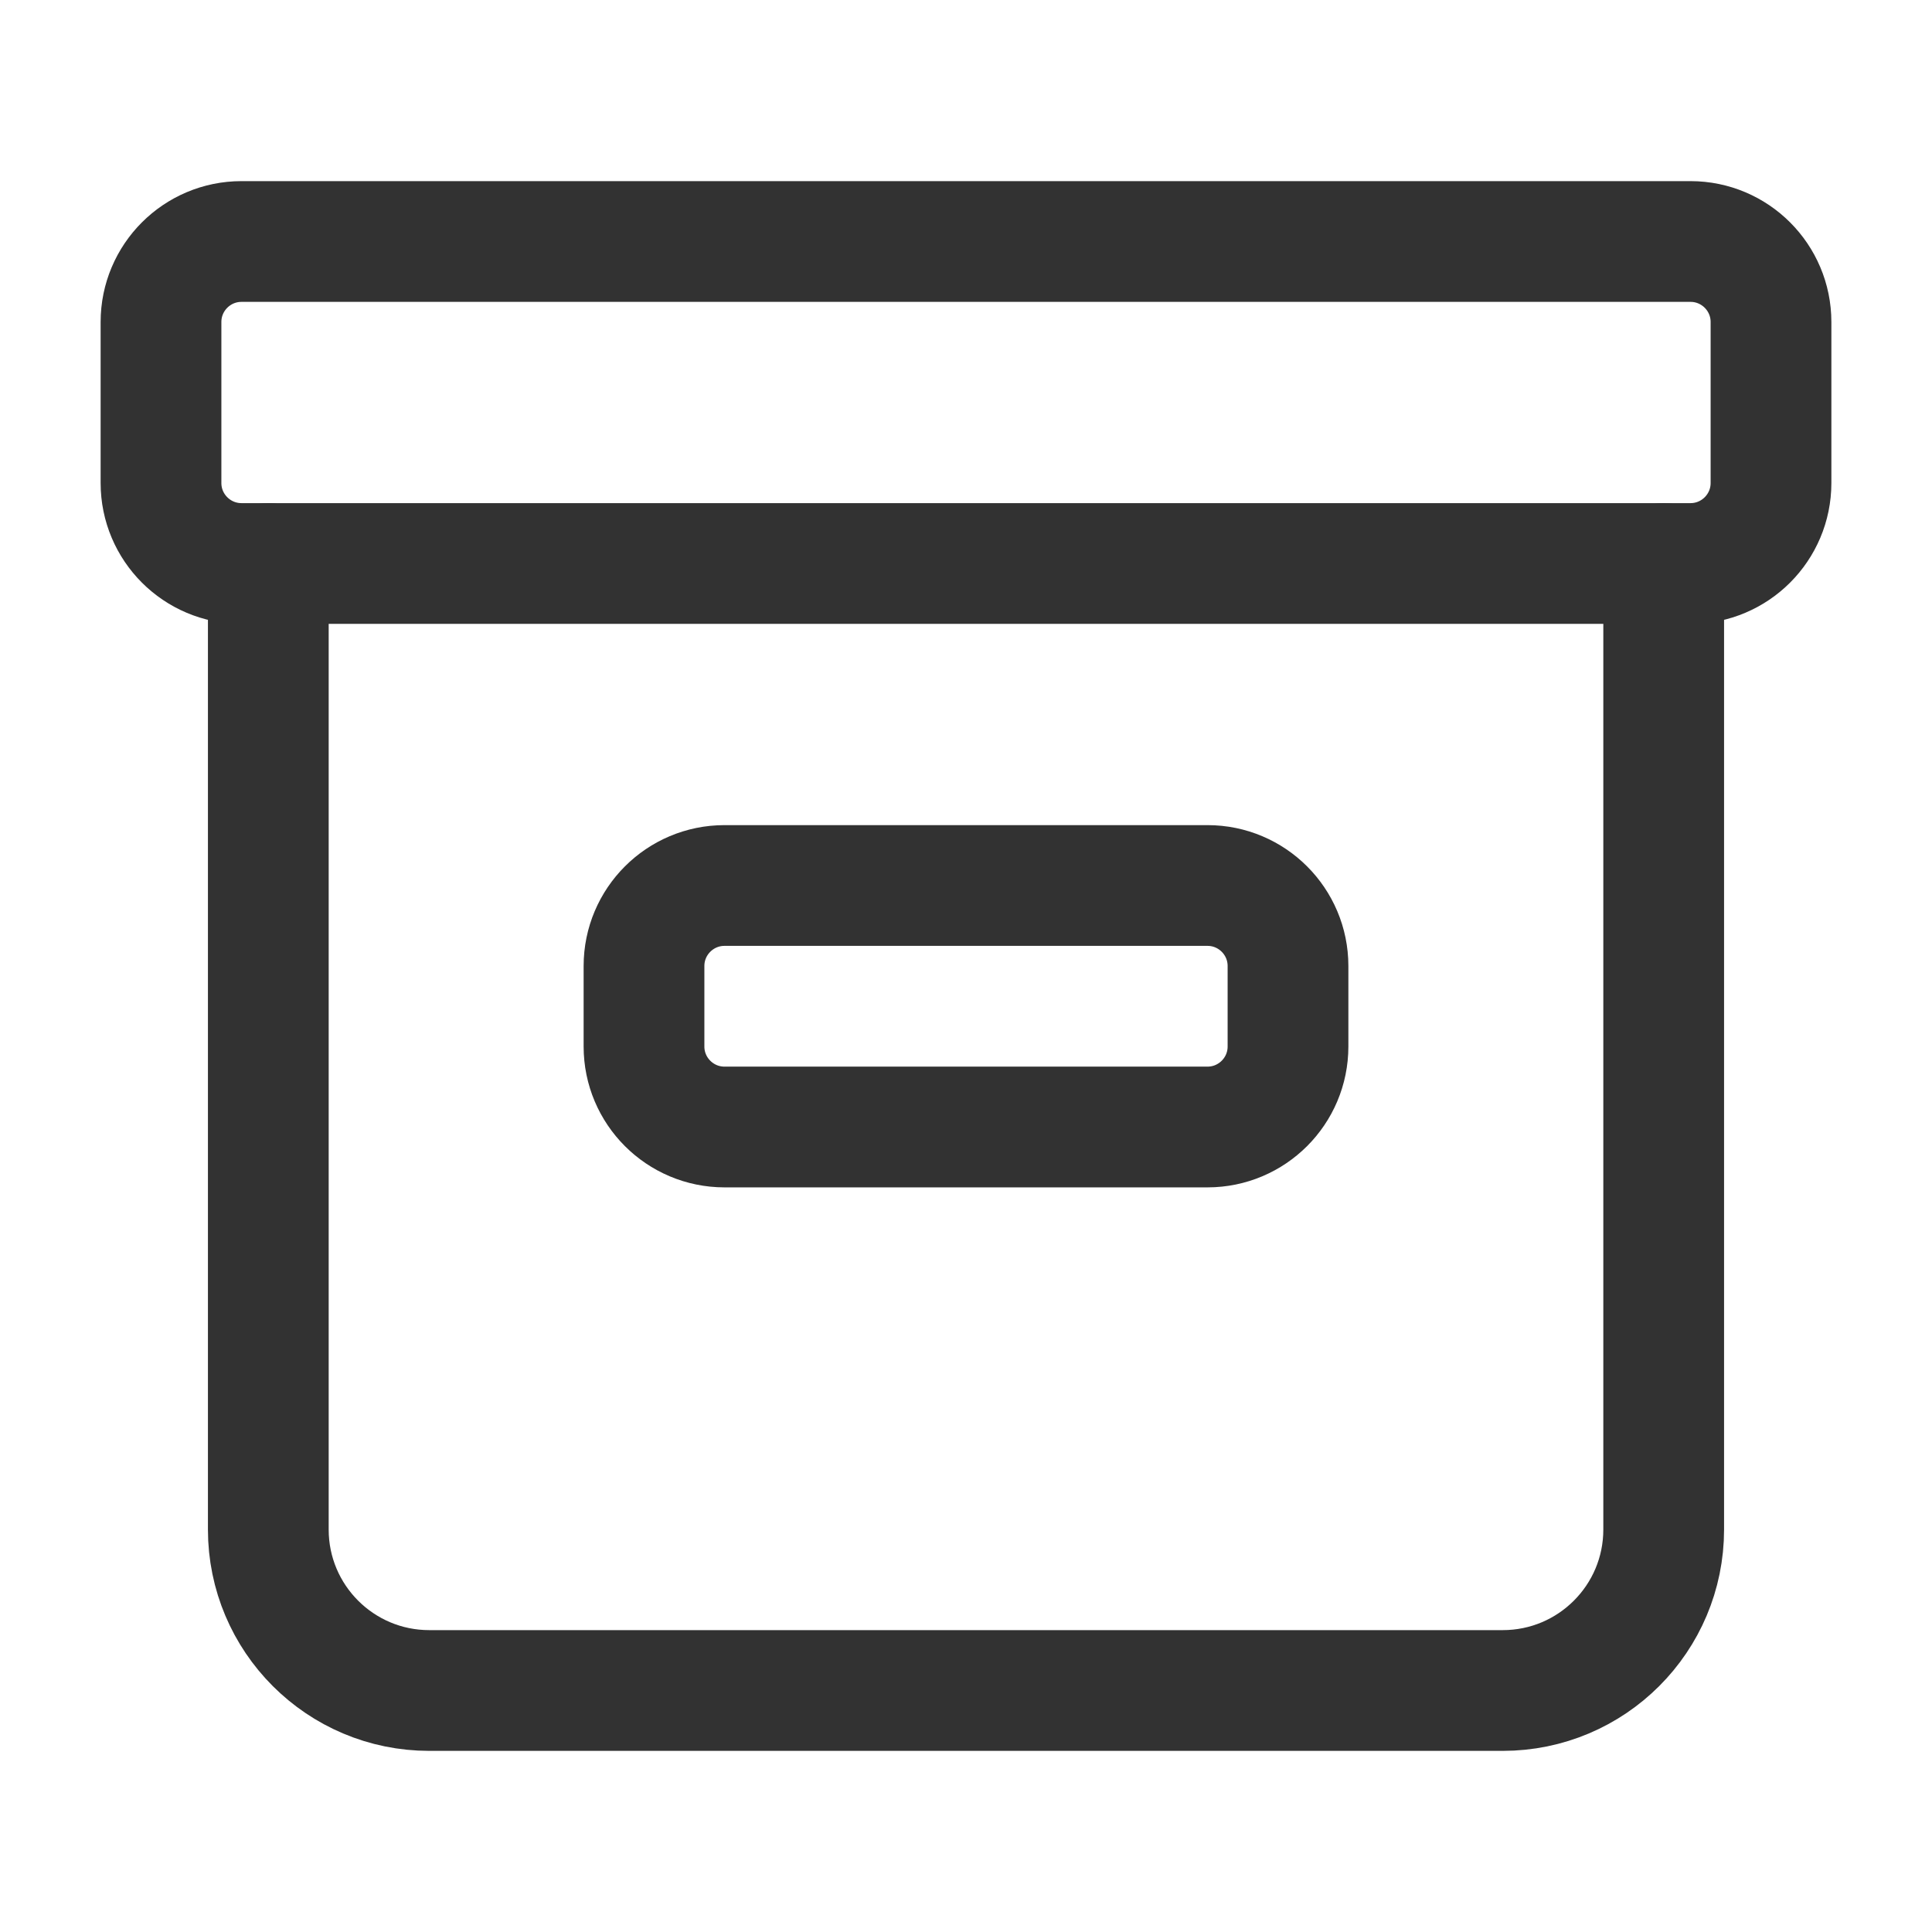
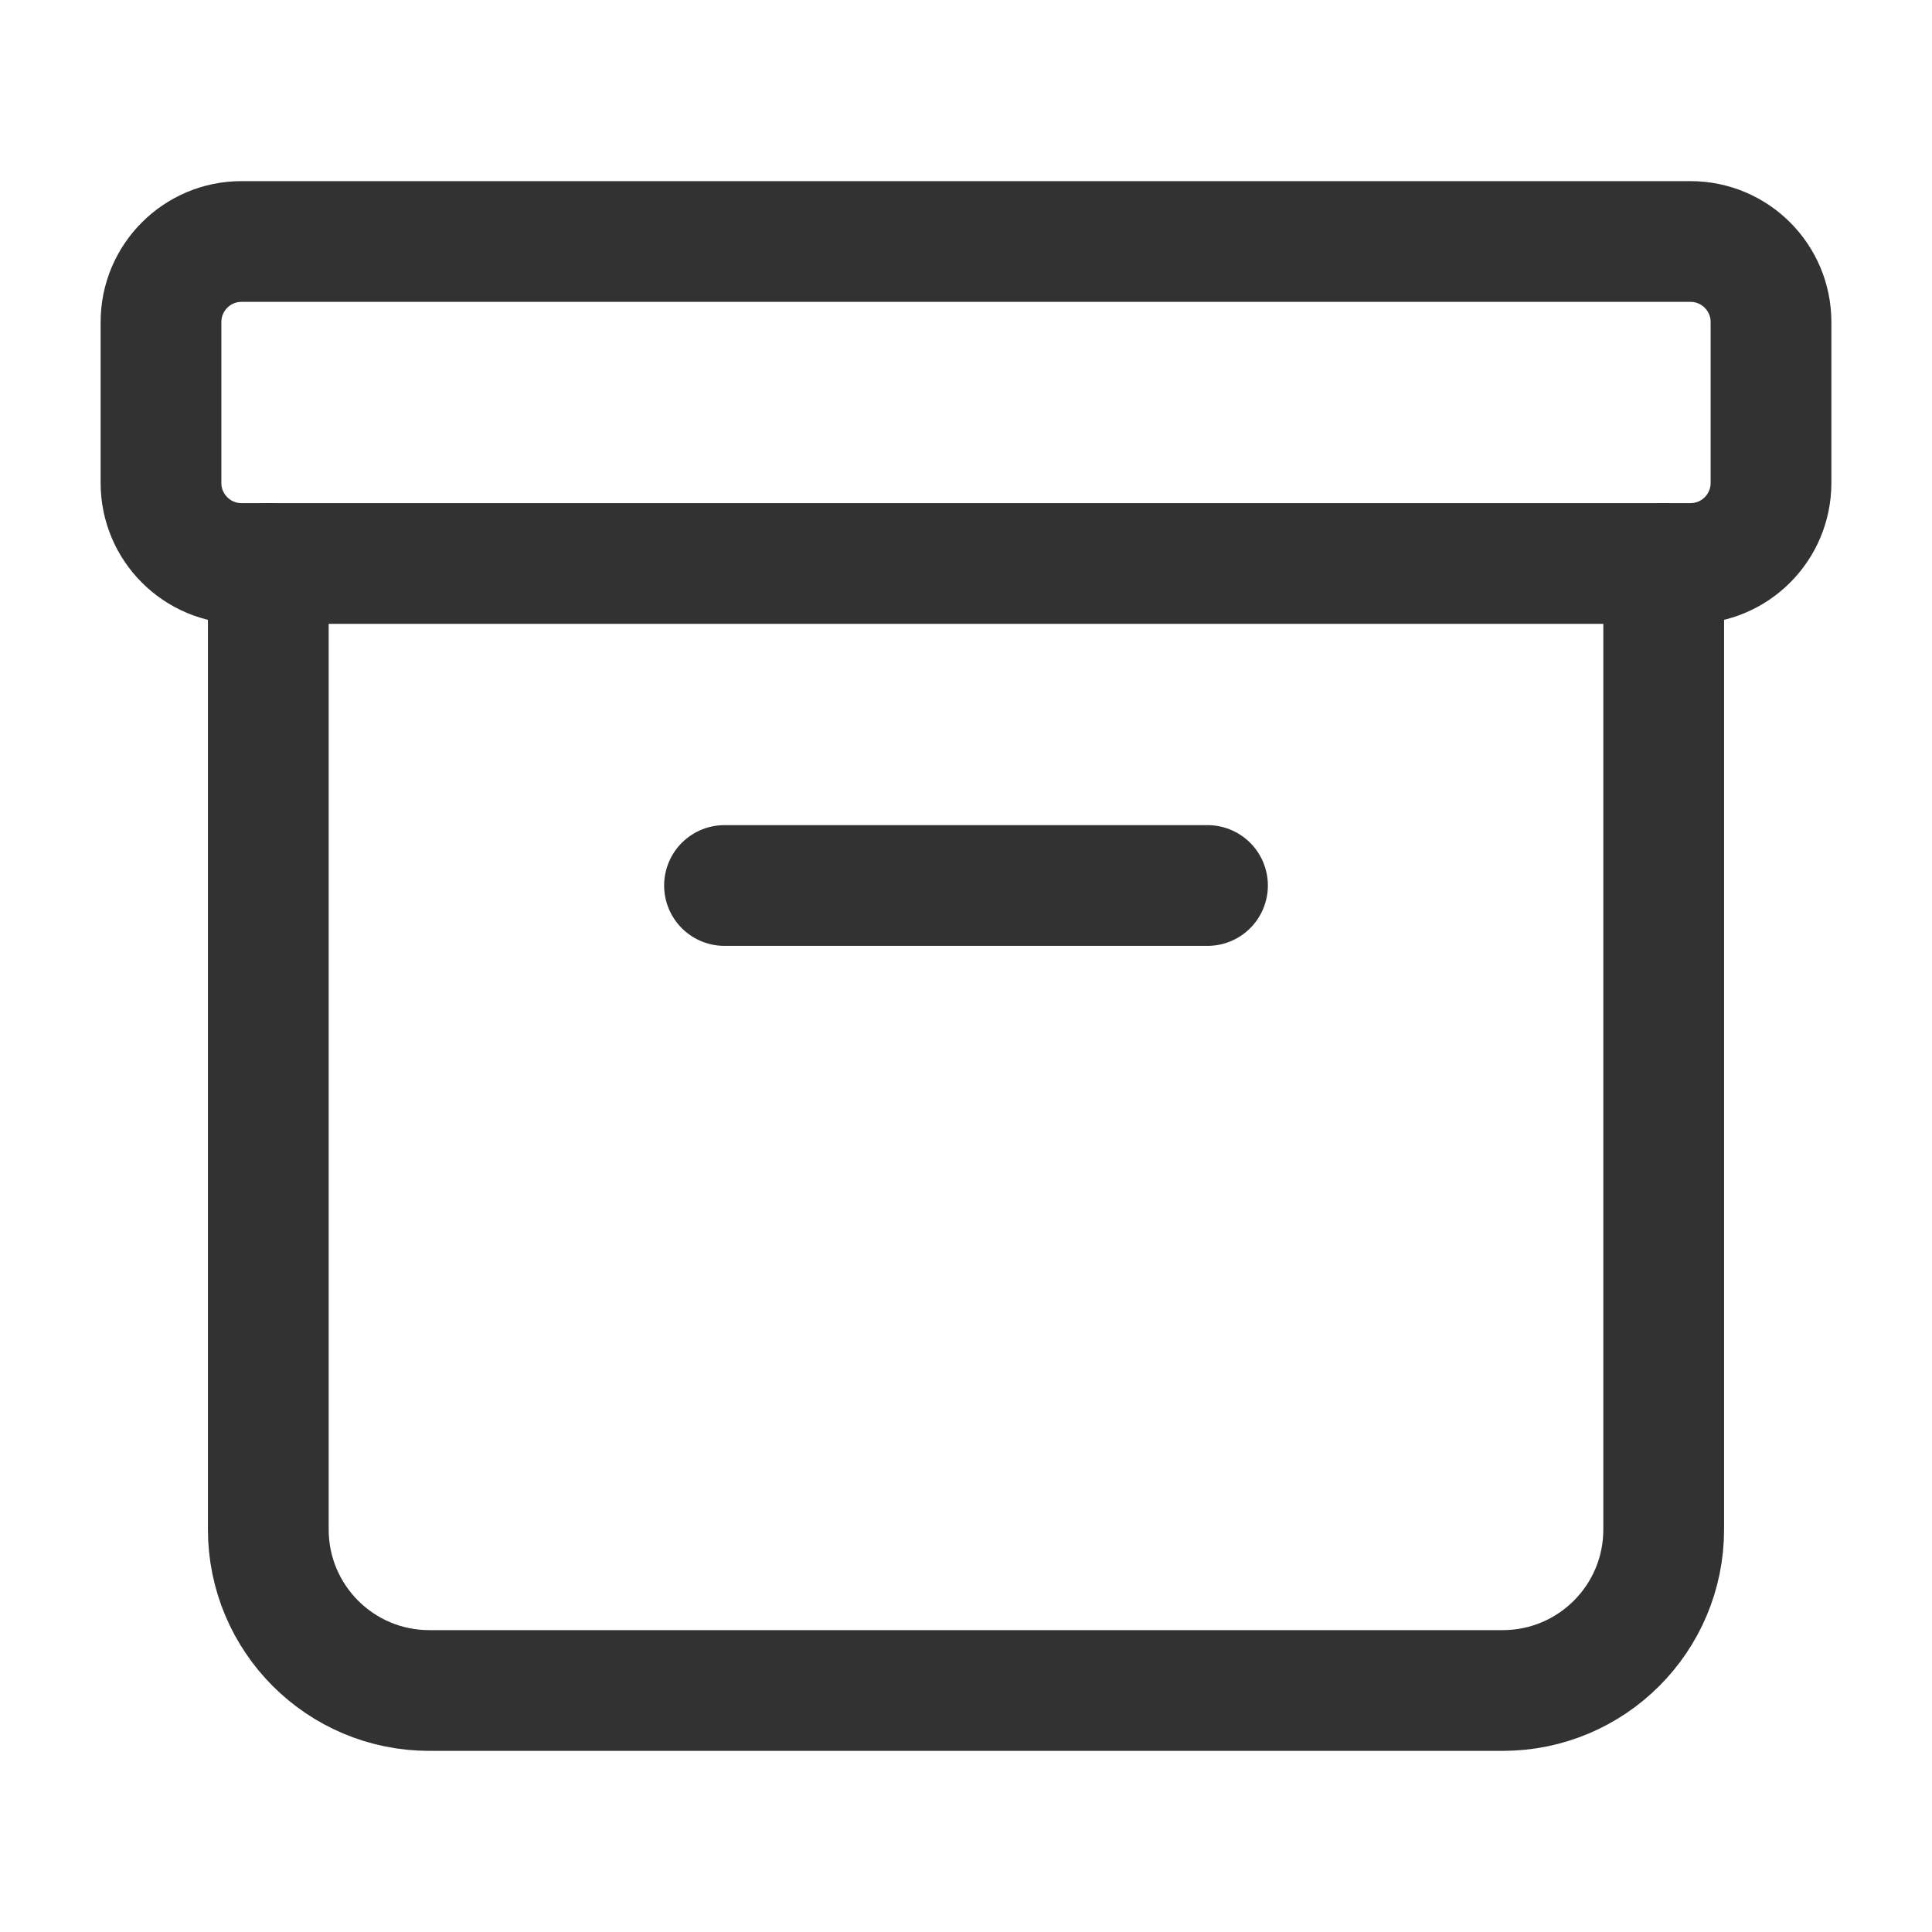
<svg xmlns="http://www.w3.org/2000/svg" version="1.1" viewBox="0 0 24 24">
  <g fill="none">
-     <path d="M0 0h24v24h-24v-24Z" />
+     <path d="M0 0h24v24h-24Z" />
    <path stroke="#323232" stroke-linecap="round" stroke-linejoin="round" stroke-width="1.5" d="M21 7h-18c-.552 0-1-.448-1-1v-2c0-.552.448-1 1-1h18c.552 0 1 .448 1 1v2c0 .552-.448 1-1 1Z" />
+     <path stroke="#323232" stroke-linecap="round" stroke-linejoin="round" stroke-width="1.5" d="M9 11h6" />
    <path stroke="#323232" stroke-linecap="round" stroke-linejoin="round" stroke-width="1.5" d="M20.667 7v12c0 1.105-.895 2-2 2h-13.334c-1.105 0-2-.895-2-2v-12" />
-     <path stroke="#323232" stroke-linecap="round" stroke-linejoin="round" stroke-width="1.5" d="M15 14h-6c-.552 0-1-.448-1-1v-1c0-.552.448-1 1-1h6c.552 0 1 .448 1 1v1c0 .552-.448 1-1 1Z" />
  </g>
</svg>
